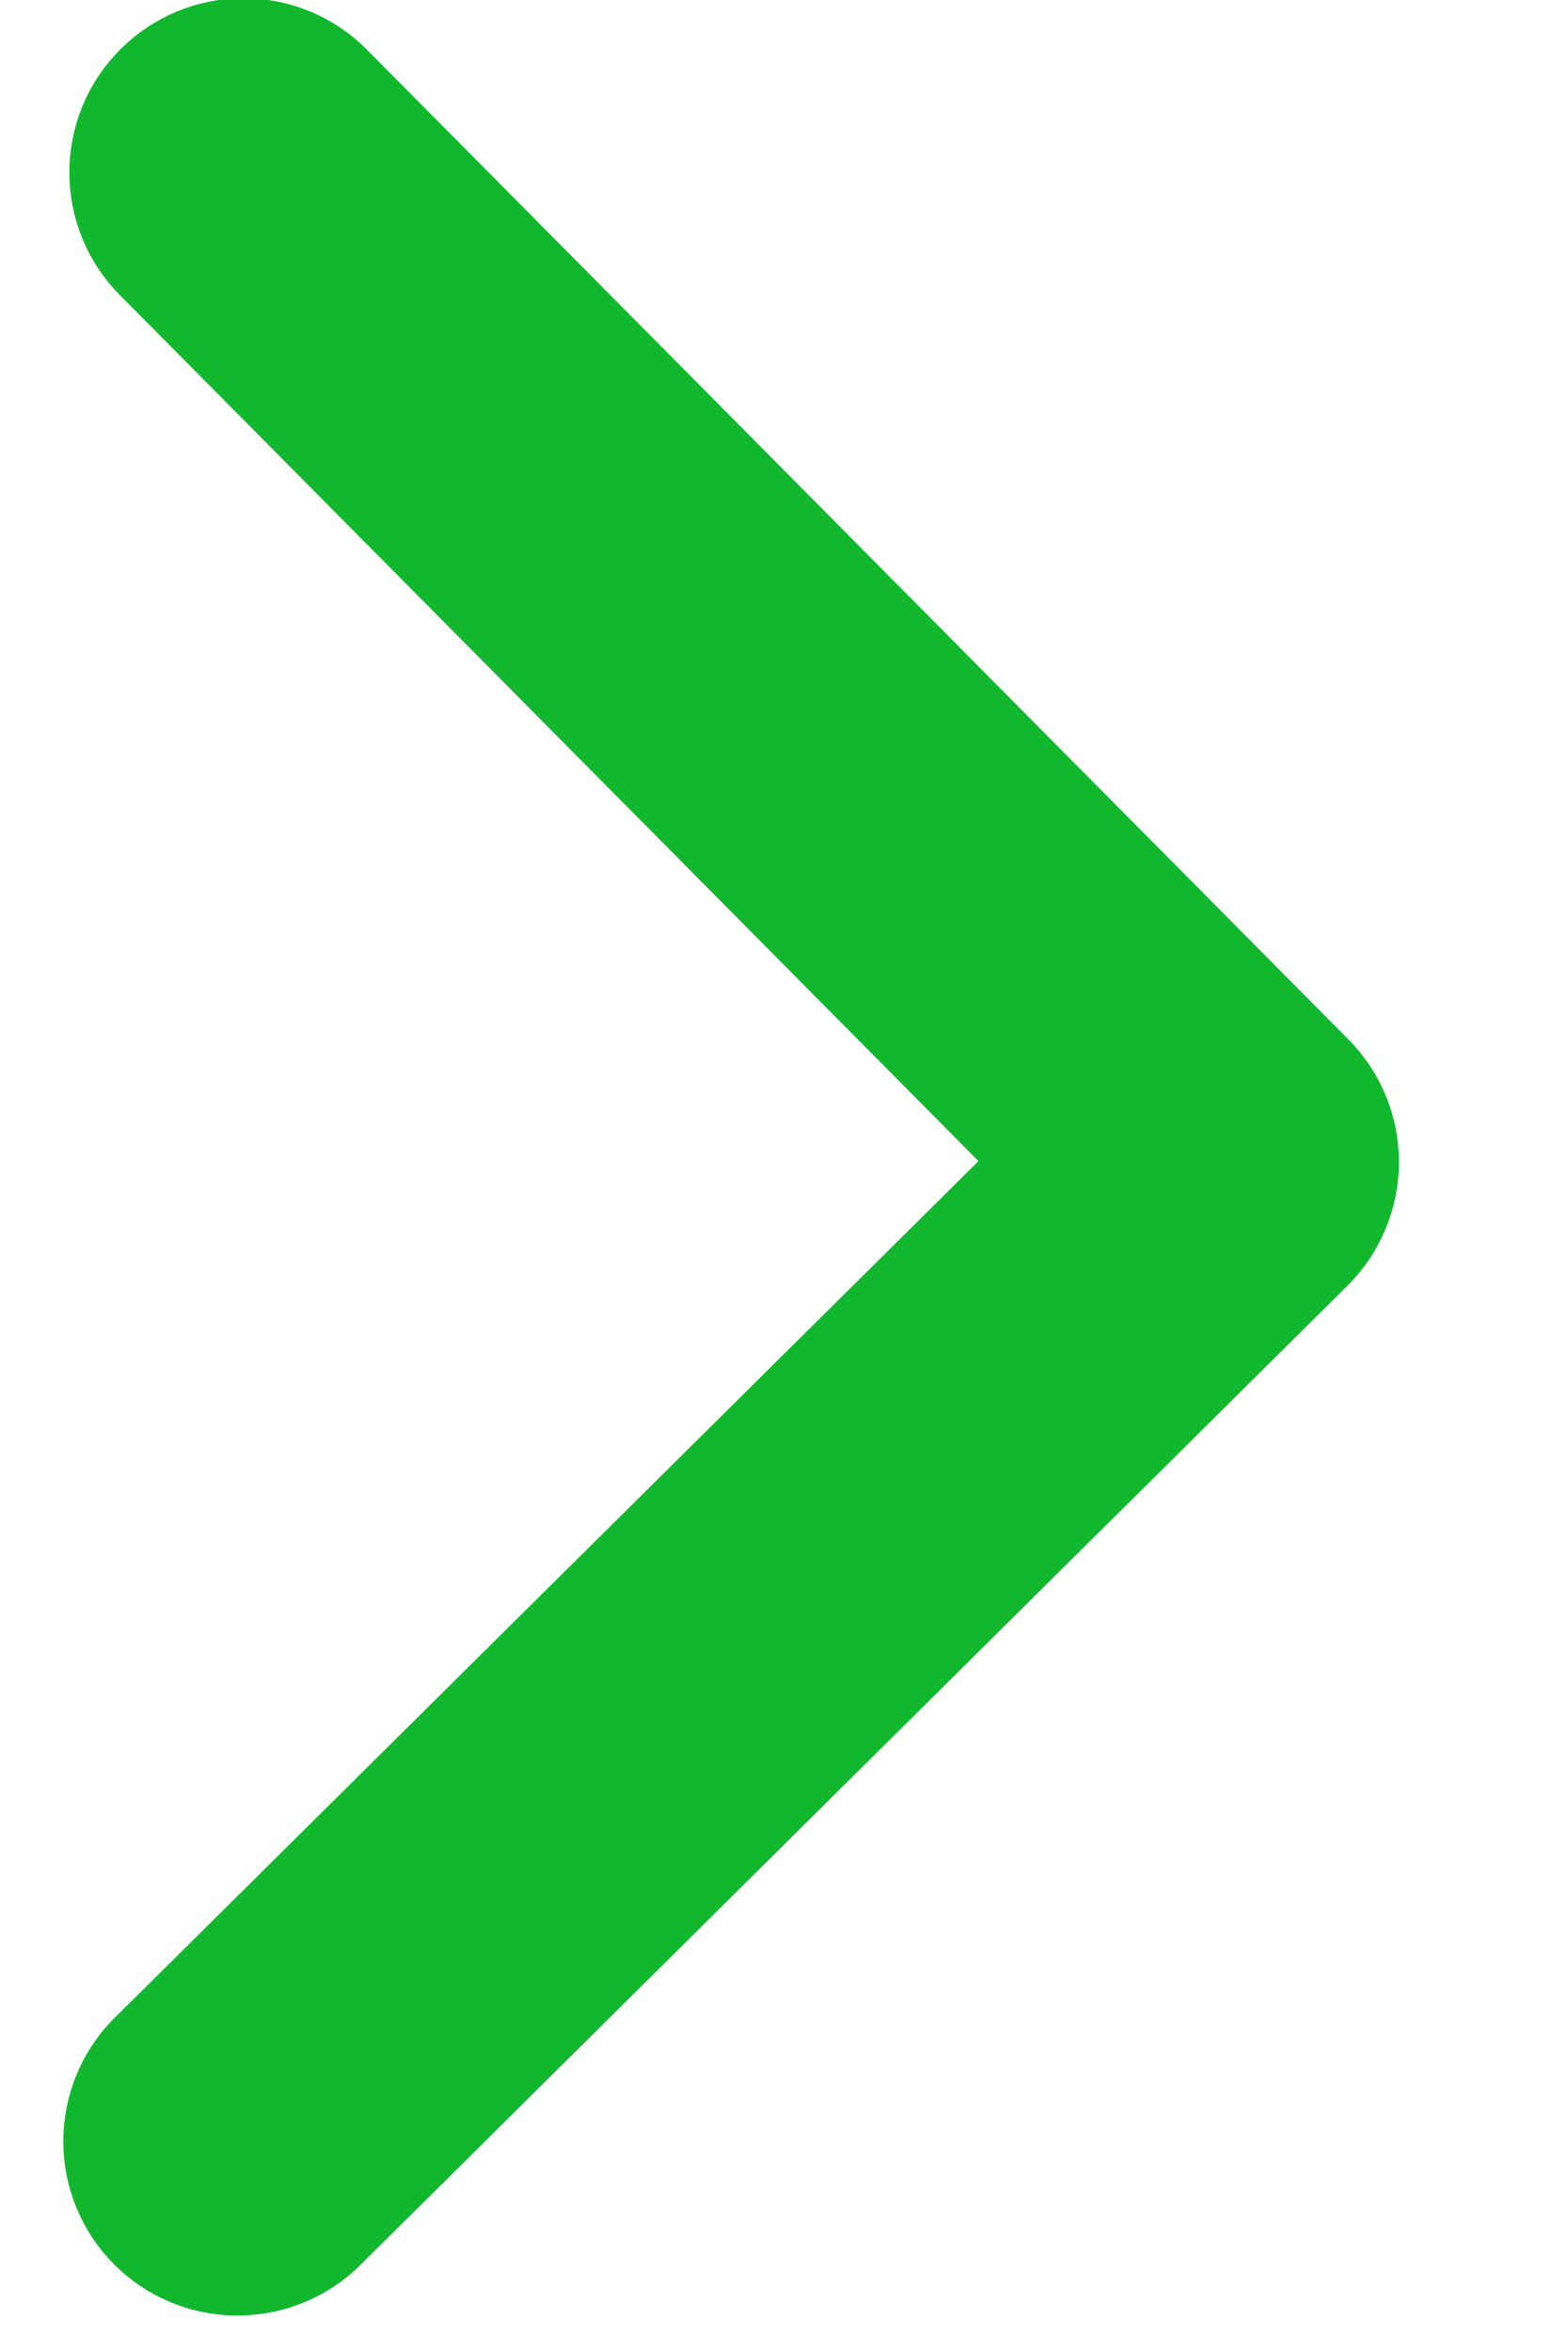
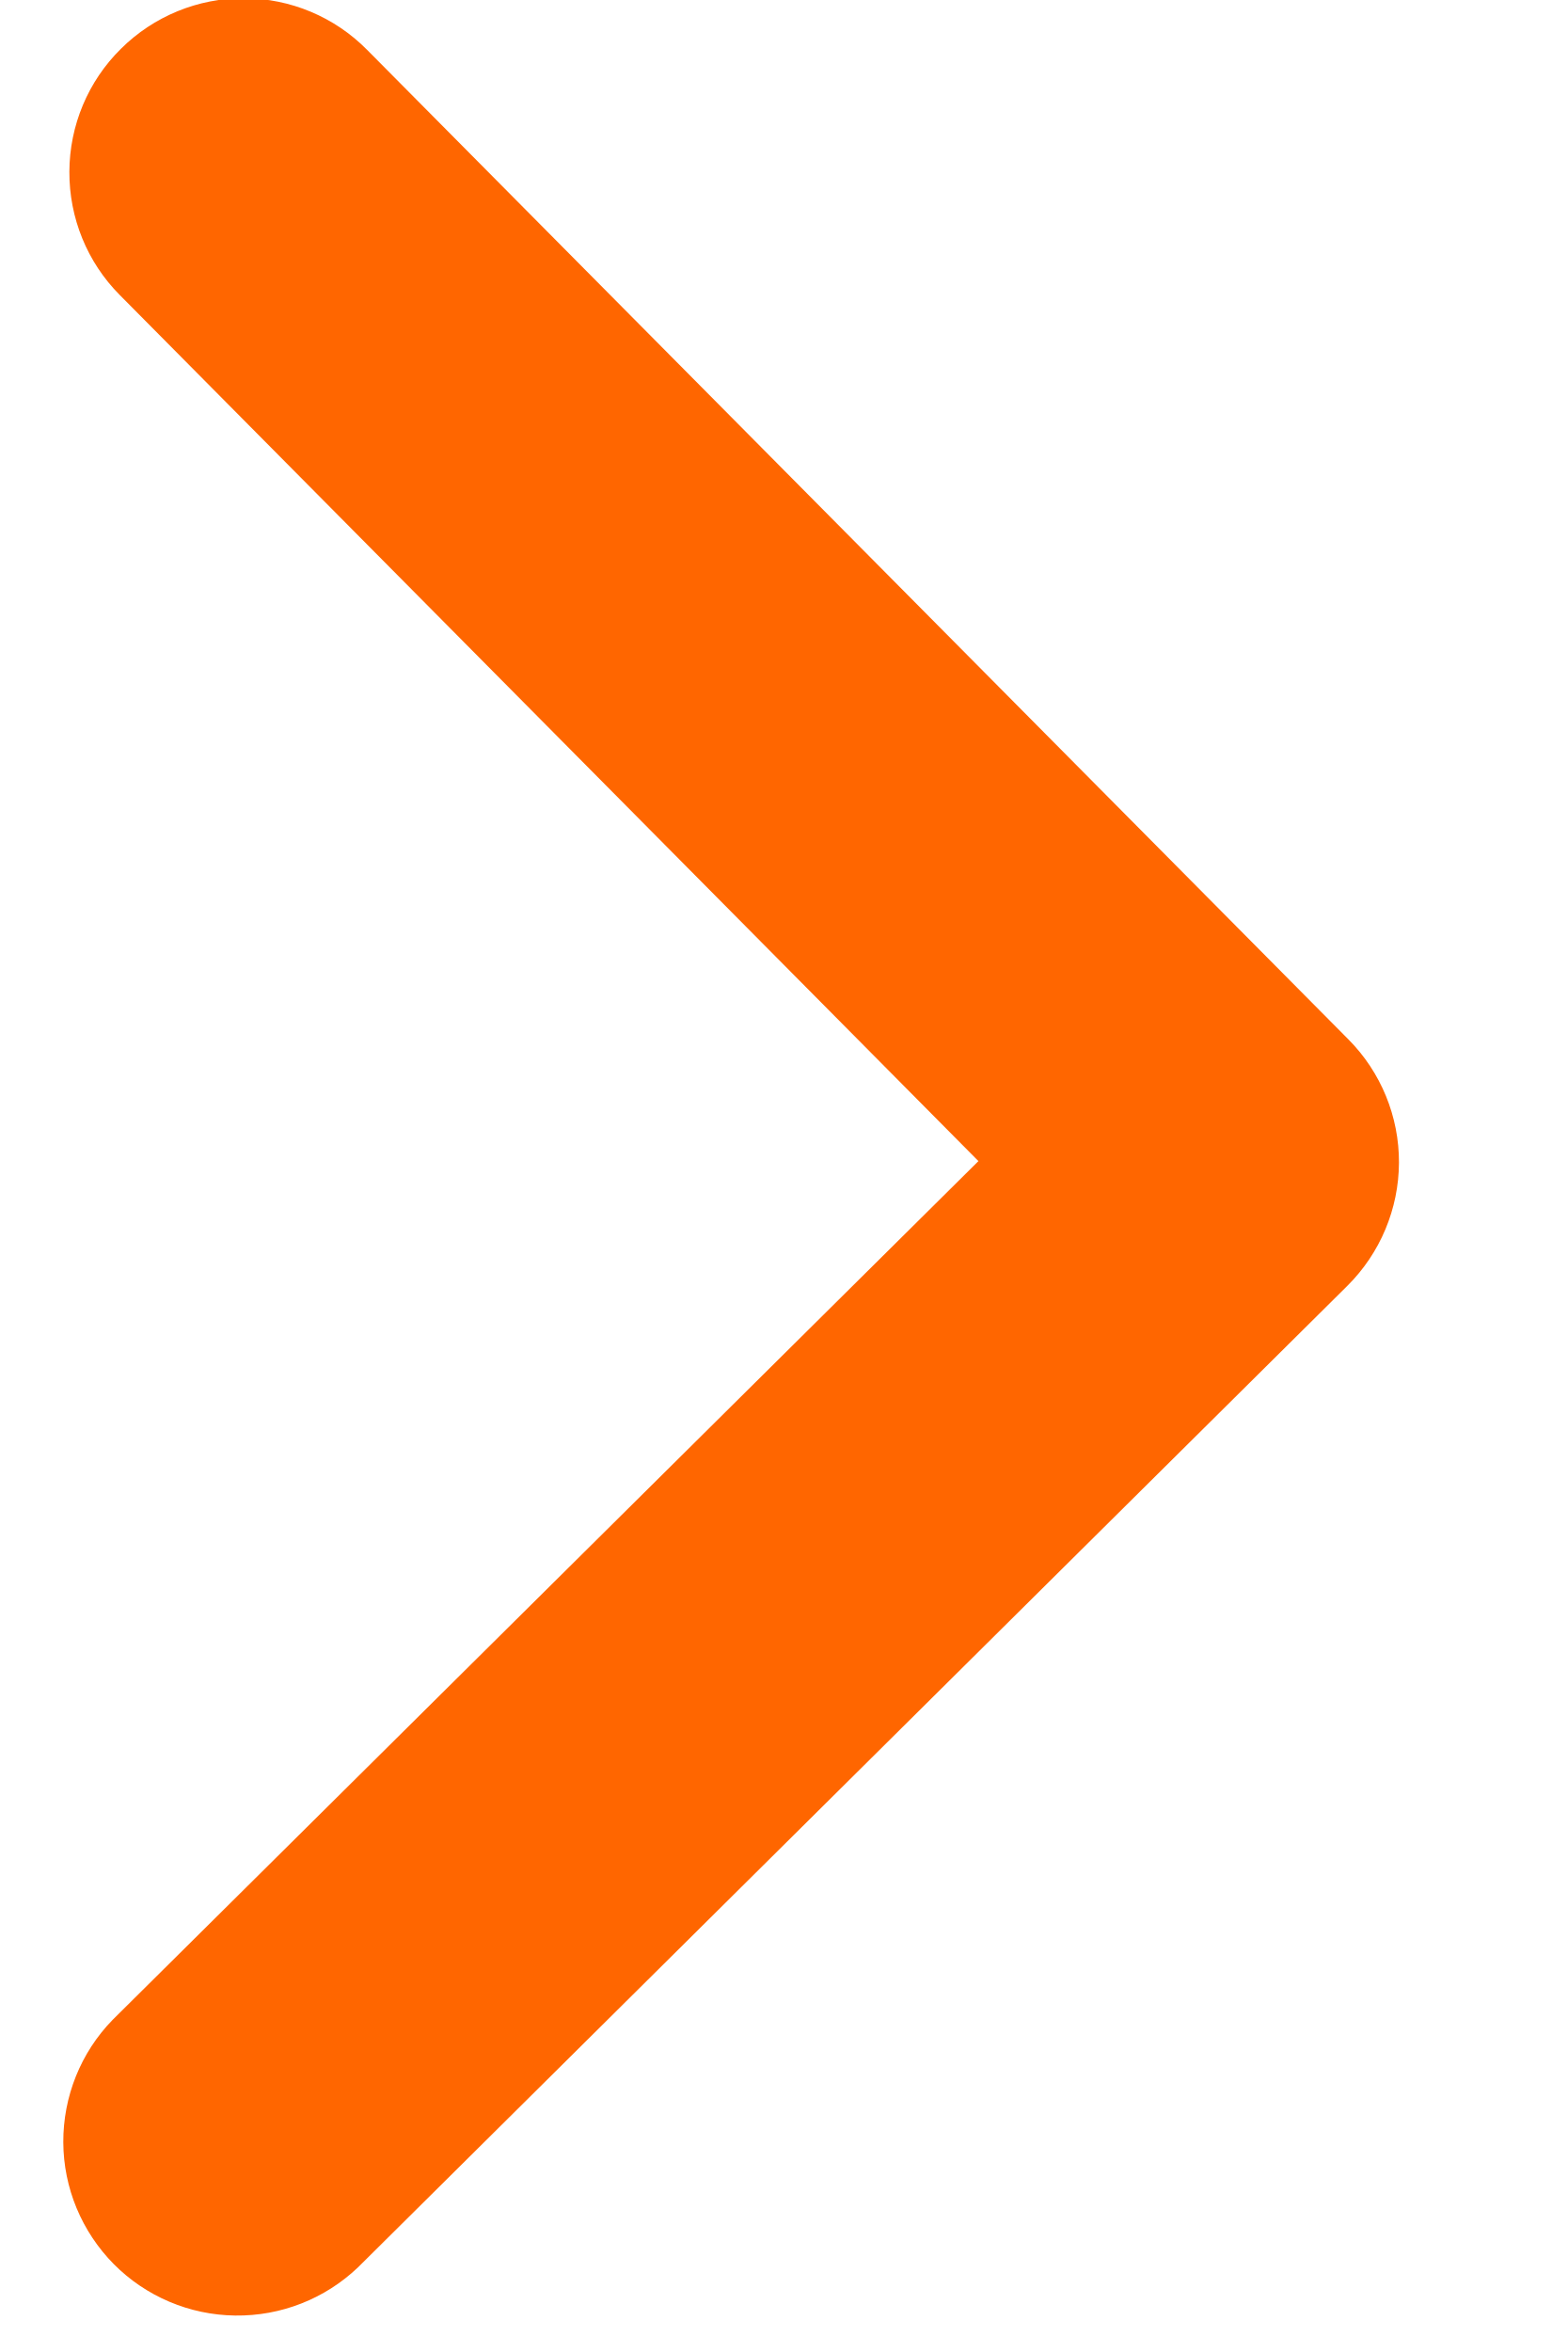
<svg xmlns="http://www.w3.org/2000/svg" width="8" height="12" viewBox="0 0 8 12" fill="none">
-   <path d="M0.617 0.249C0.449 0.415 0.355 0.64 0.354 0.876C0.353 1.112 0.445 1.338 0.611 1.505L4.993 5.924L0.575 10.305C0.412 10.472 0.322 10.697 0.323 10.93C0.324 11.163 0.417 11.386 0.581 11.552C0.745 11.717 0.967 11.811 1.2 11.814C1.434 11.817 1.658 11.729 1.827 11.568L6.876 6.56C7.043 6.394 7.138 6.168 7.139 5.932C7.14 5.697 7.047 5.47 6.881 5.303L1.873 0.254C1.707 0.086 1.482 -0.008 1.246 -0.009C1.01 -0.01 0.784 0.083 0.617 0.249Z" fill="#11B82D" />
+   <path d="M0.617 0.249C0.449 0.415 0.355 0.64 0.354 0.876C0.353 1.112 0.445 1.338 0.611 1.505L4.993 5.924L0.575 10.305C0.412 10.472 0.322 10.697 0.323 10.93C0.324 11.163 0.417 11.386 0.581 11.552C0.745 11.717 0.967 11.811 1.2 11.814C1.434 11.817 1.658 11.729 1.827 11.568L6.876 6.56C7.043 6.394 7.138 6.168 7.139 5.932C7.14 5.697 7.047 5.47 6.881 5.303L1.873 0.254C1.707 0.086 1.482 -0.008 1.246 -0.009C1.01 -0.01 0.784 0.083 0.617 0.249Z" fill="#f60" />
</svg>
